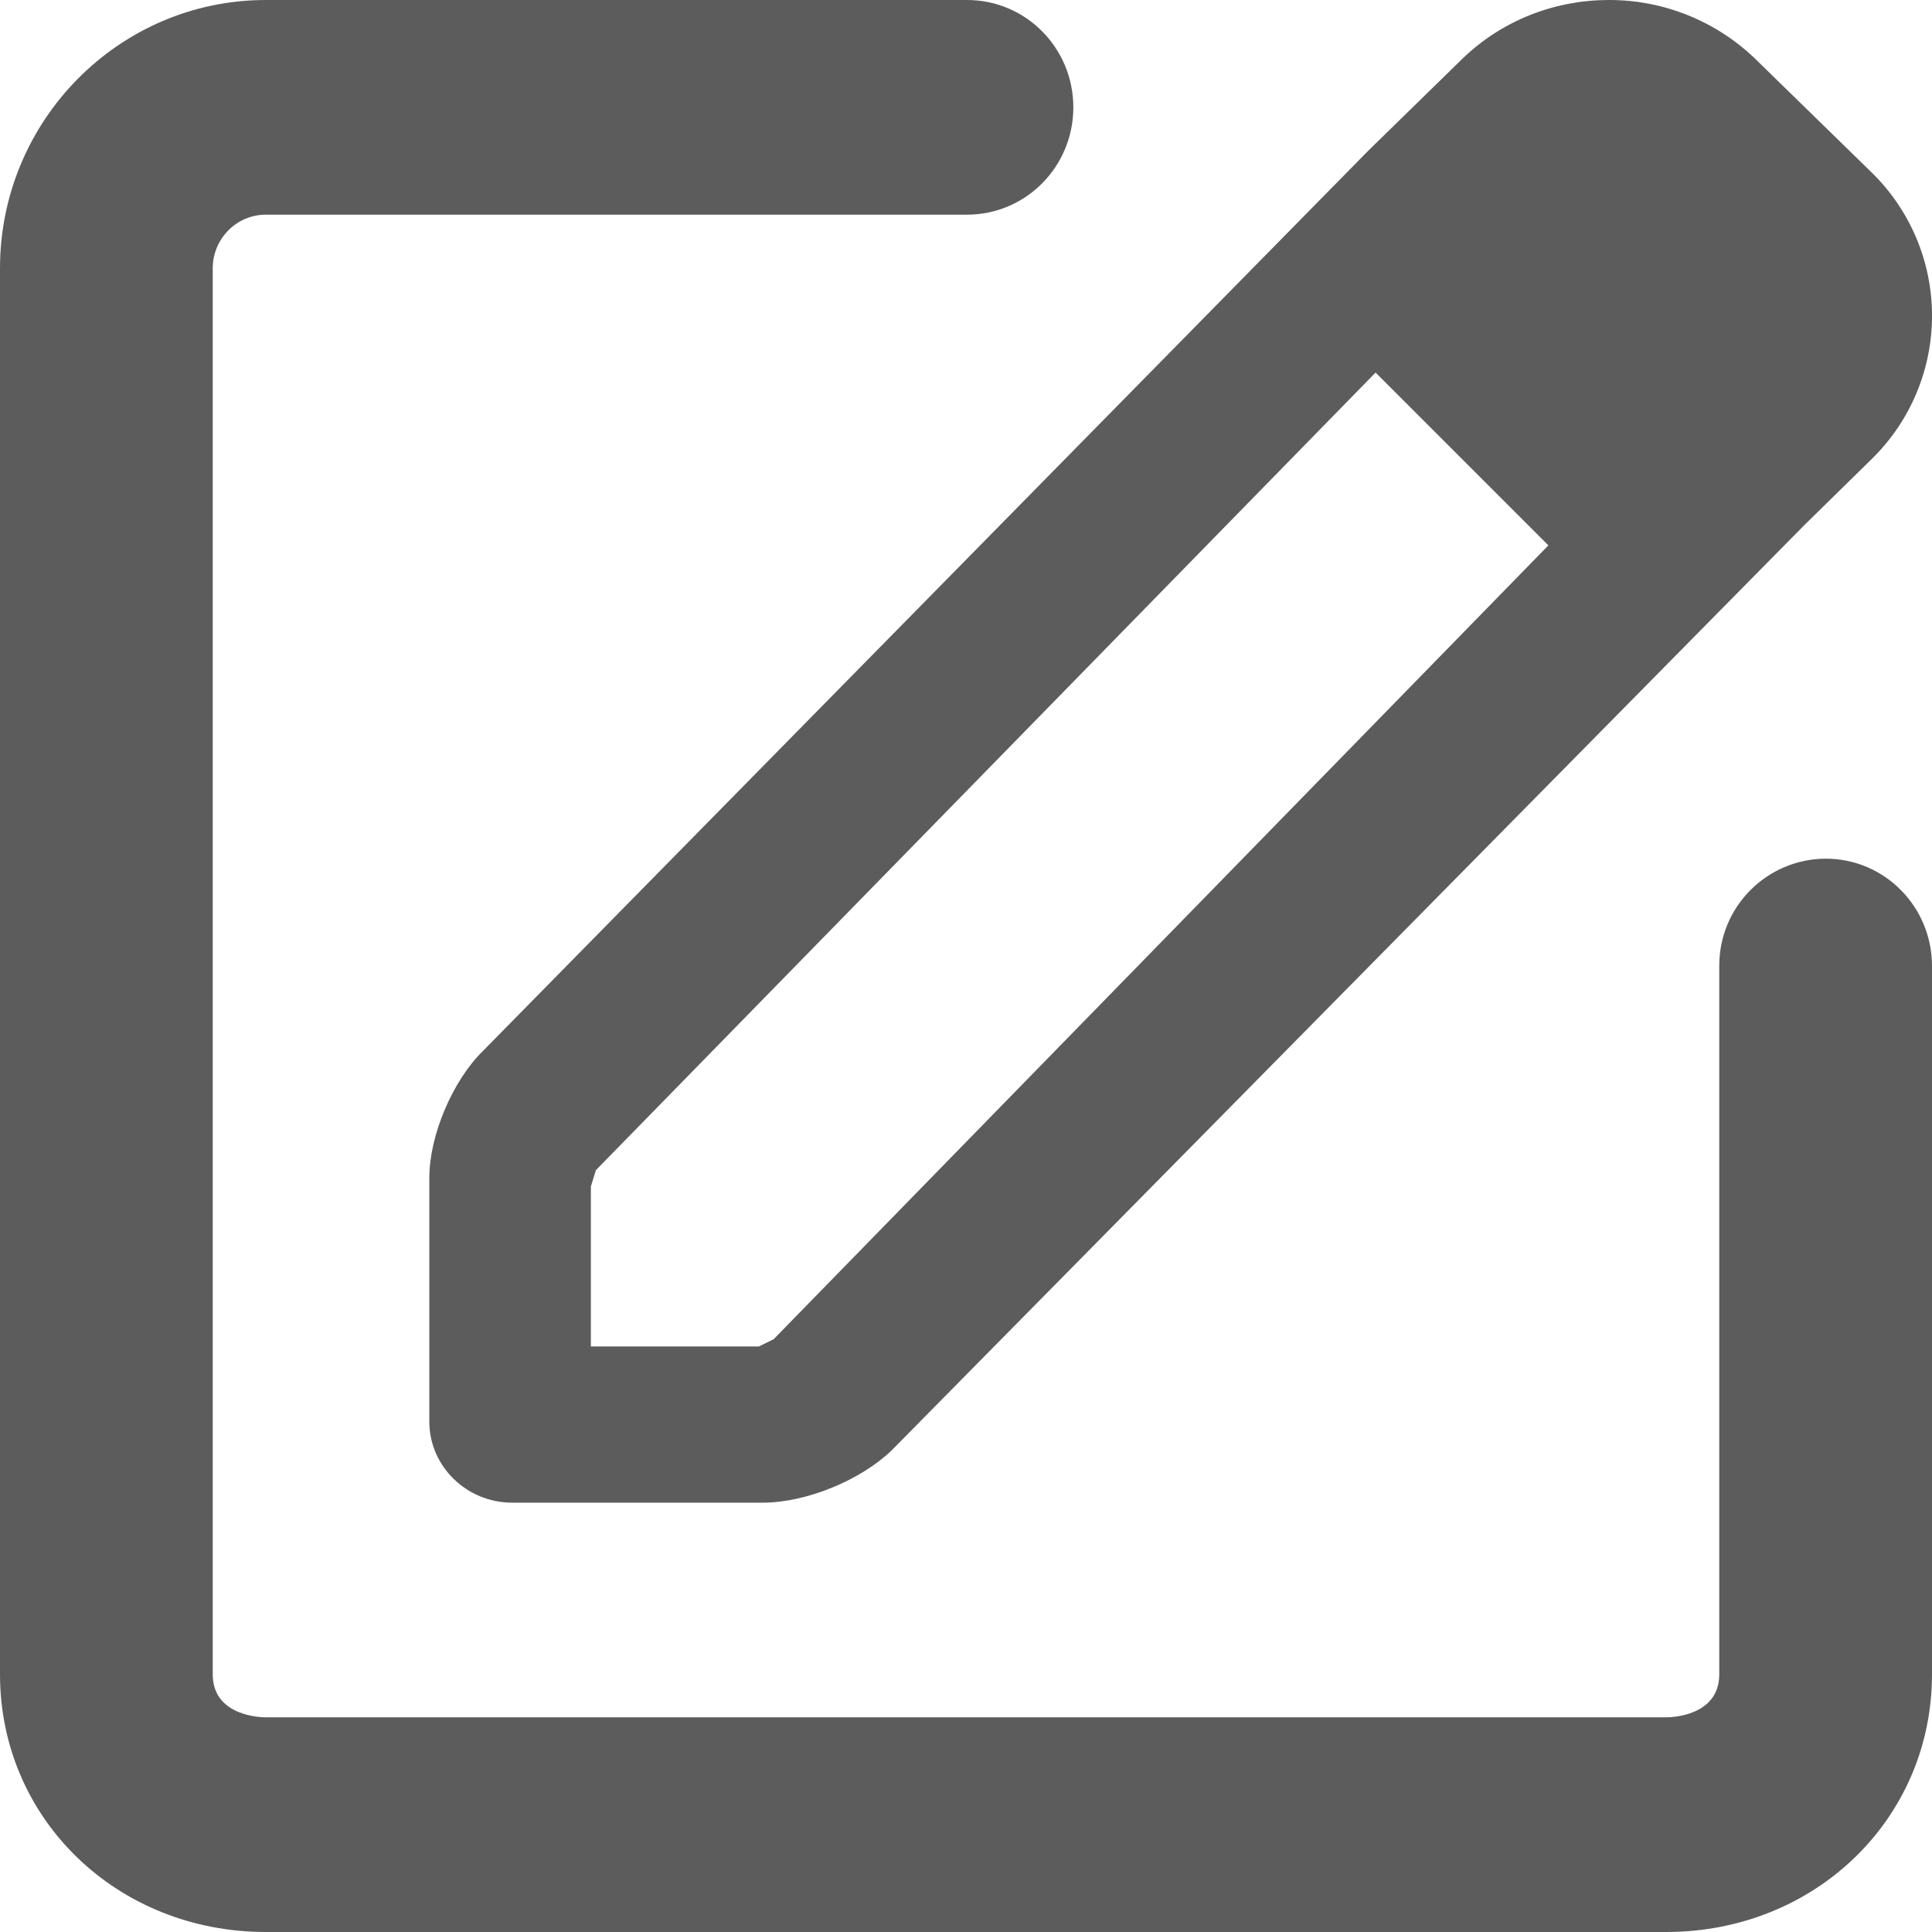
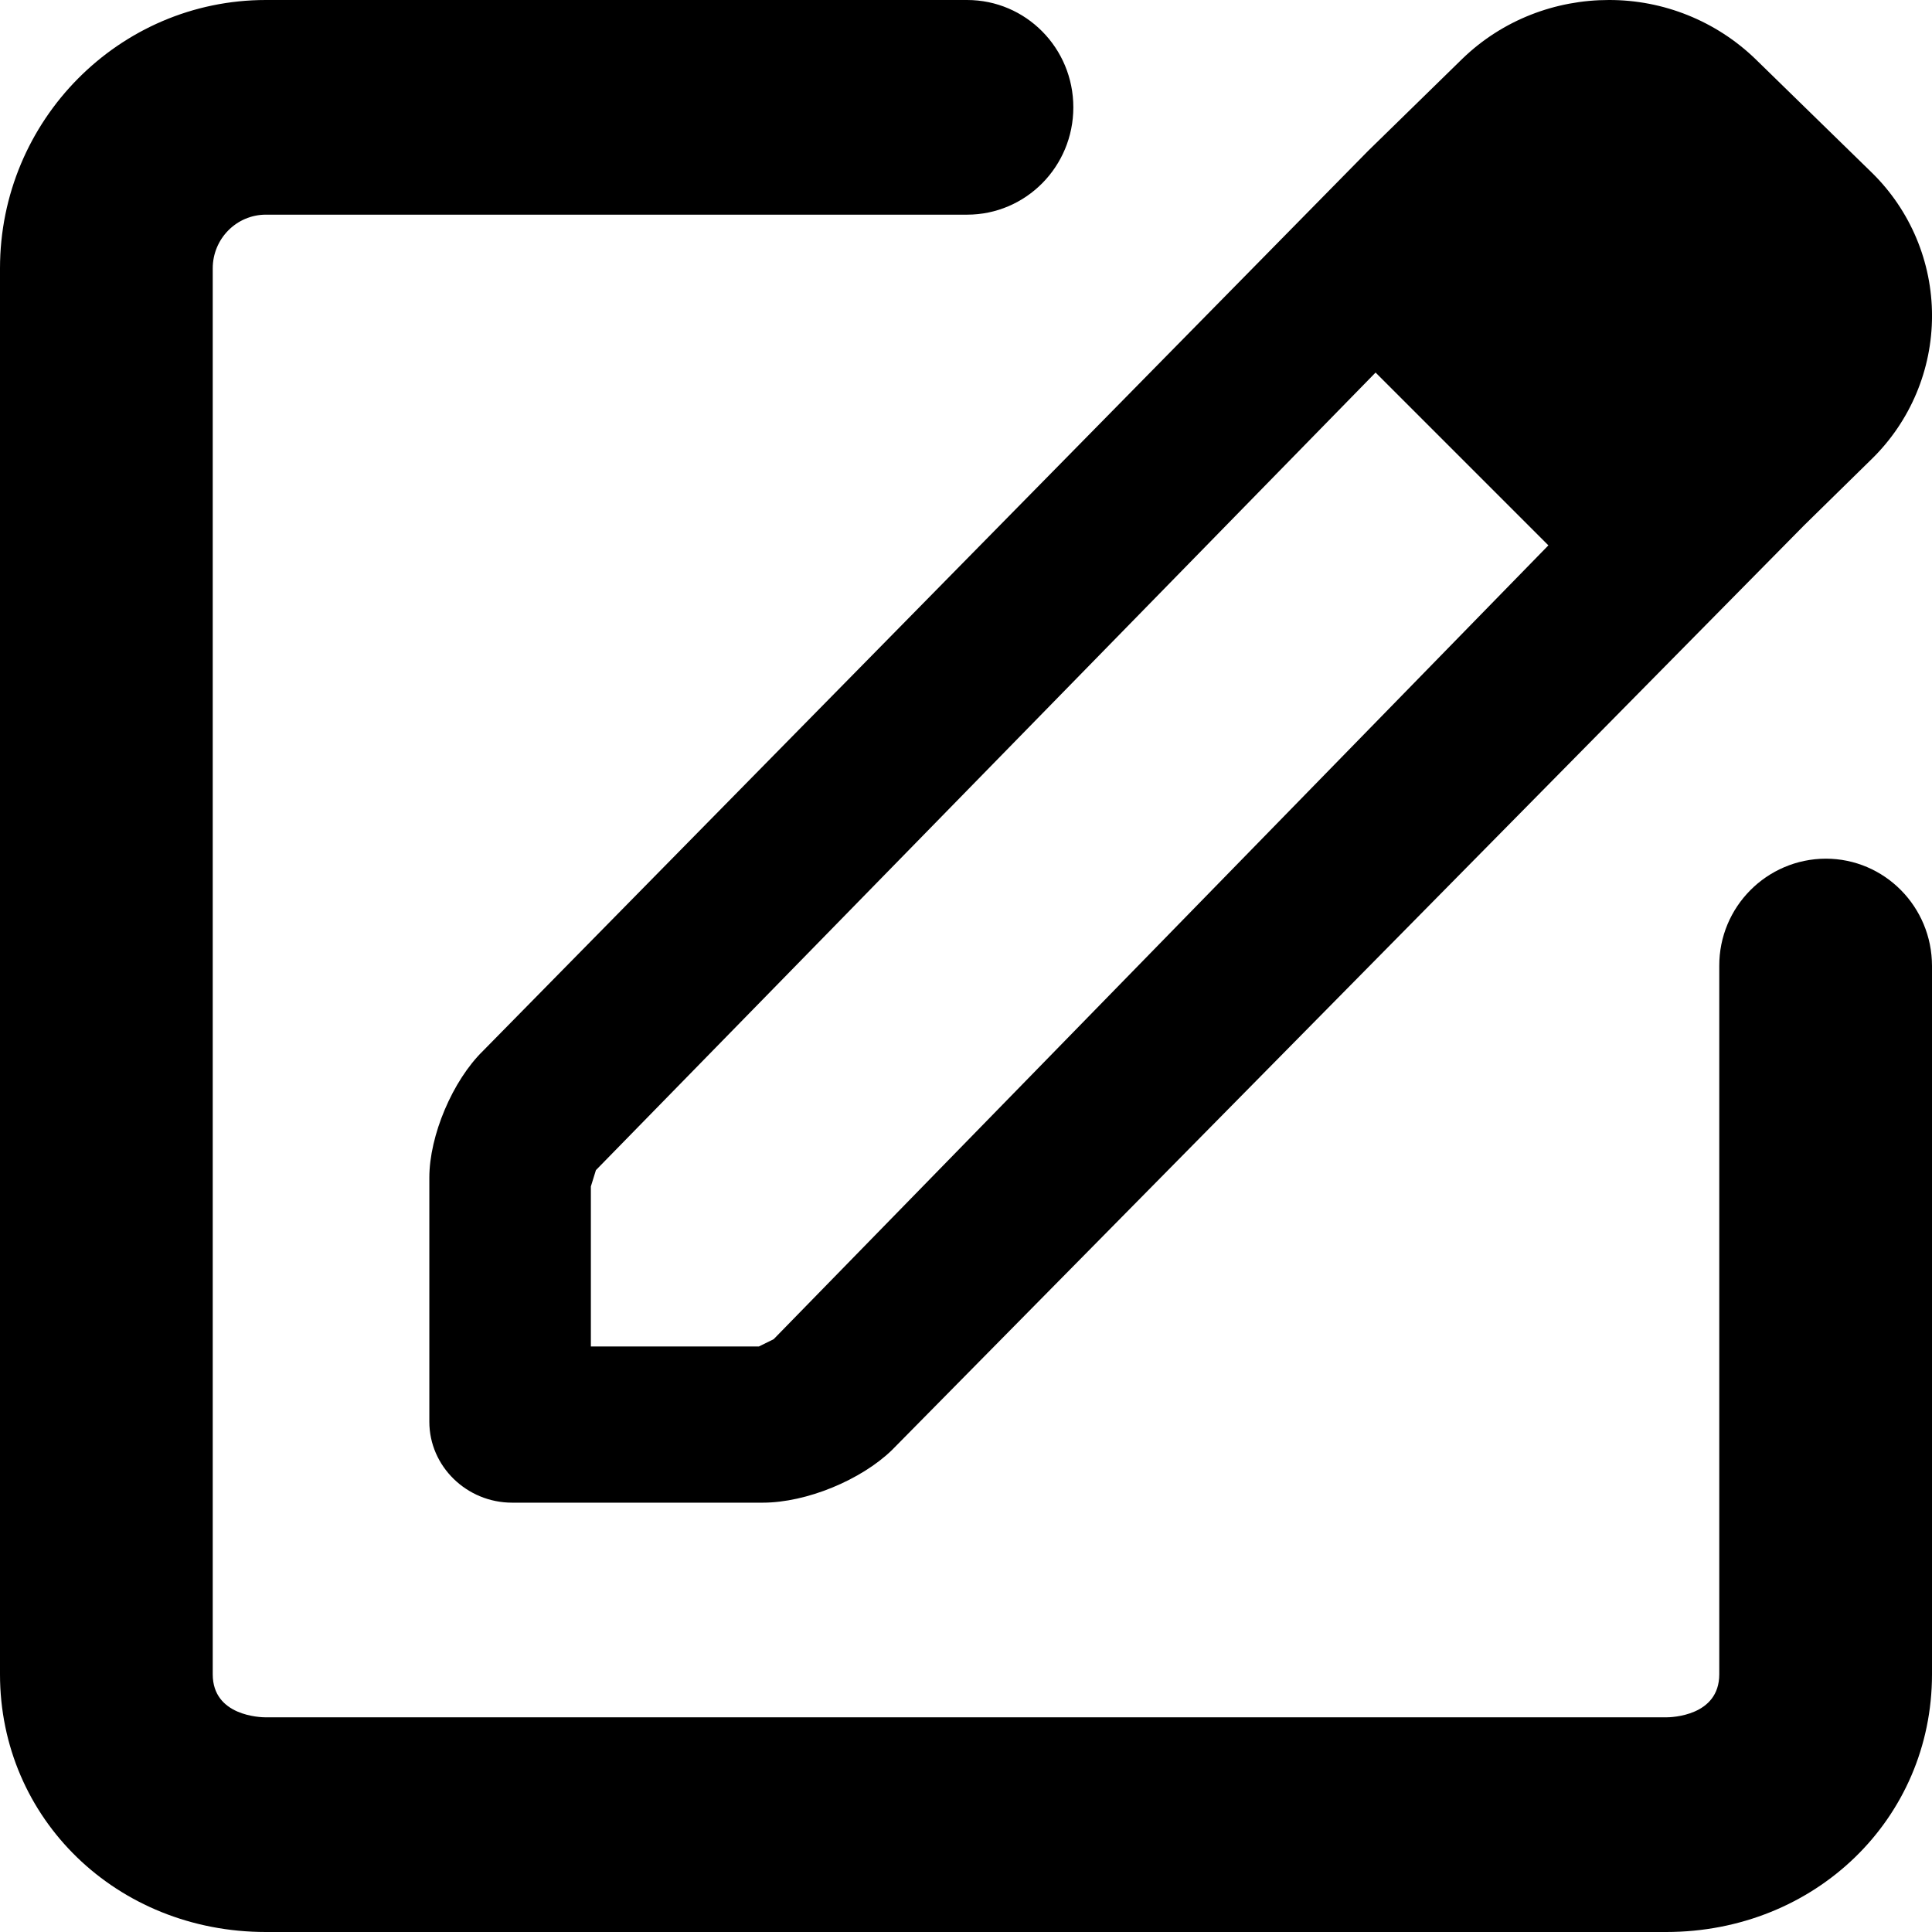
<svg xmlns="http://www.w3.org/2000/svg" width="18" height="18" viewBox="0 0 18 18">
-   <path d="M14.989 0c-.494 0-.988.183-1.365.548l-.878.858L4.501 9.79c-.285.278-.501.791-.501 1.182v2.274c0 .415.348.754.771.754h2.335c.409 0 .917-.212 1.203-.489l8.499-8.616.632-.62a1.866 1.866 0 0 0 0-2.666L16.353.548A1.959 1.959 0 0 0 14.989 0zM5.505 12.545v-1.491l.047-.152 7.264-7.431 1.61 1.61-7.218 7.396-.138.068H5.505zM17.01 8a.996.996 0 0 0-.992 1v6.599c0 .389-.444.401-.495.401H2.477c-.051 0-.495-.012-.495-.401V2.5c0-.275.221-.5.495-.5H9.01c.547 0 .99-.447.99-1 0-.553-.443-1-.99-1H2.477C1.111 0 0 1.121 0 2.5v13.099C0 16.945 1.088 18 2.477 18h13.046C16.912 18 18 16.945 18 15.599V9c0-.553-.443-1-.99-1z" fill="#5C5C5C" />
+   <path d="M14.989 0c-.494 0-.988.183-1.365.548l-.878.858L4.501 9.79c-.285.278-.501.791-.501 1.182v2.274c0 .415.348.754.771.754h2.335c.409 0 .917-.212 1.203-.489l8.499-8.616.632-.62a1.866 1.866 0 0 0 0-2.666L16.353.548A1.959 1.959 0 0 0 14.989 0zM5.505 12.545v-1.491l.047-.152 7.264-7.431 1.61 1.61-7.218 7.396-.138.068H5.505zM17.01 8a.996.996 0 0 0-.992 1v6.599c0 .389-.444.401-.495.401H2.477c-.051 0-.495-.012-.495-.401V2.5c0-.275.221-.5.495-.5H9.01c.547 0 .99-.447.99-1 0-.553-.443-1-.99-1H2.477C1.111 0 0 1.121 0 2.5v13.099C0 16.945 1.088 18 2.477 18h13.046C16.912 18 18 16.945 18 15.599V9c0-.553-.443-1-.99-1z" />
</svg>
